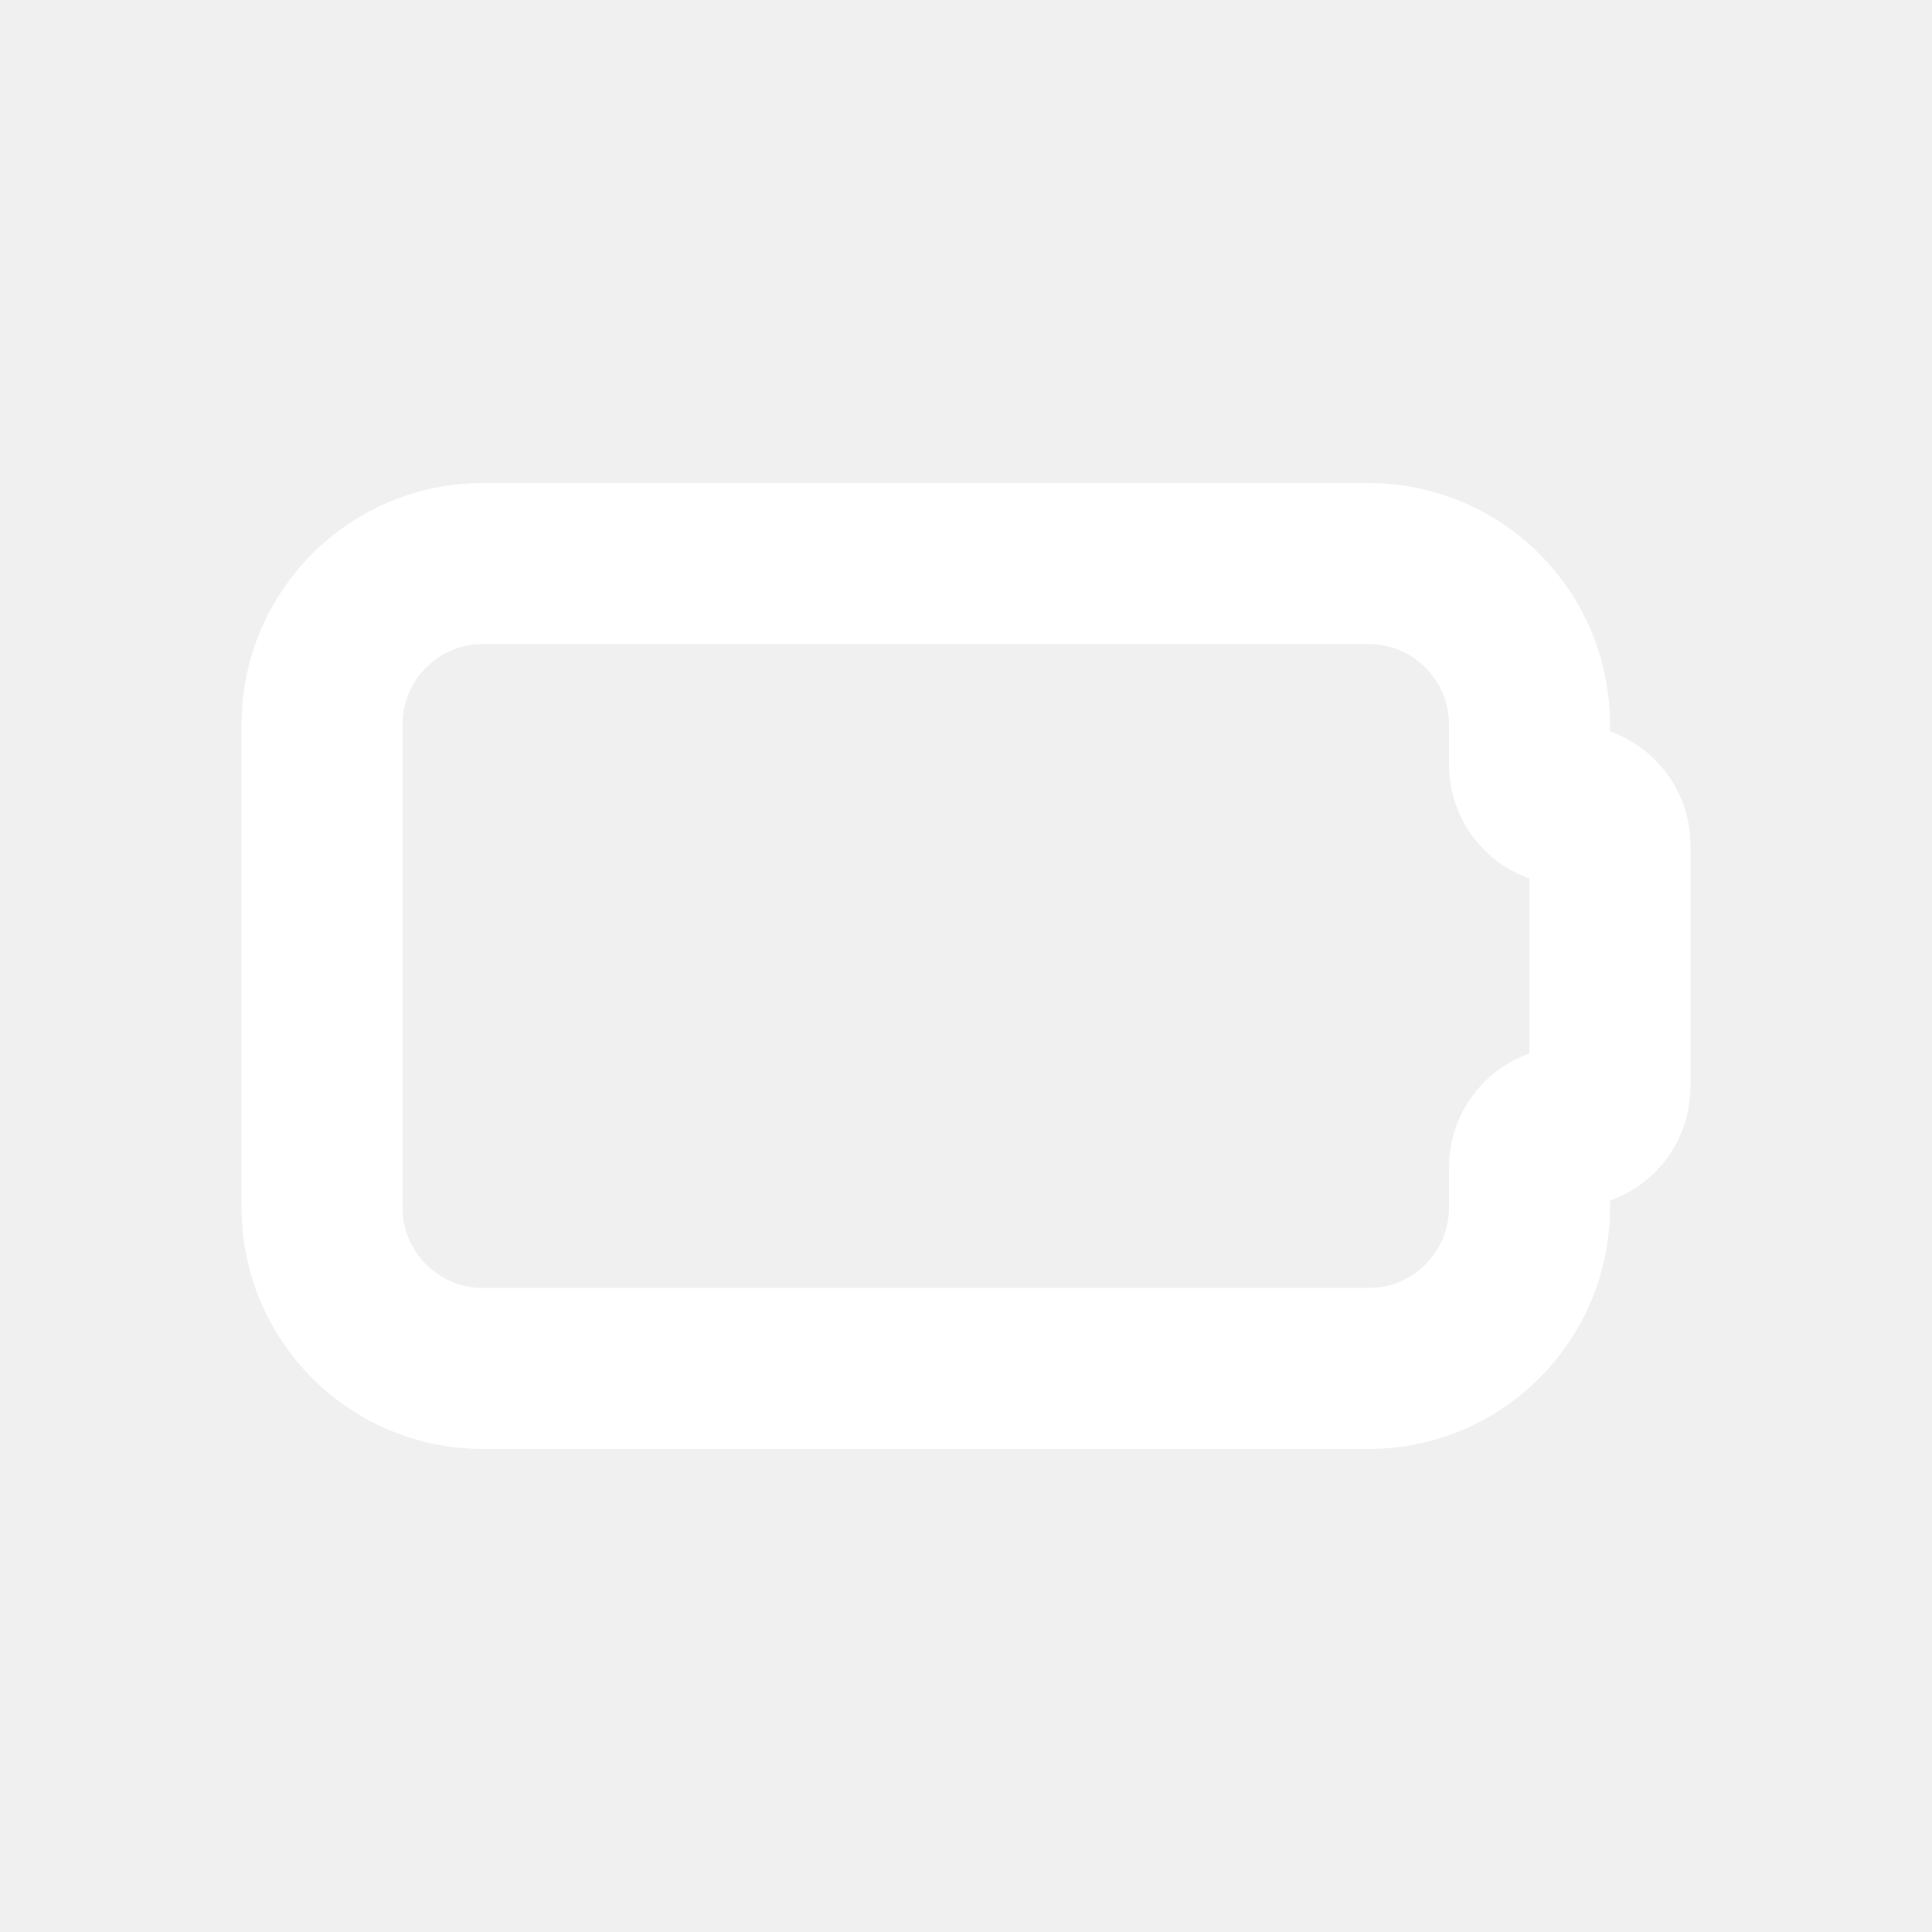
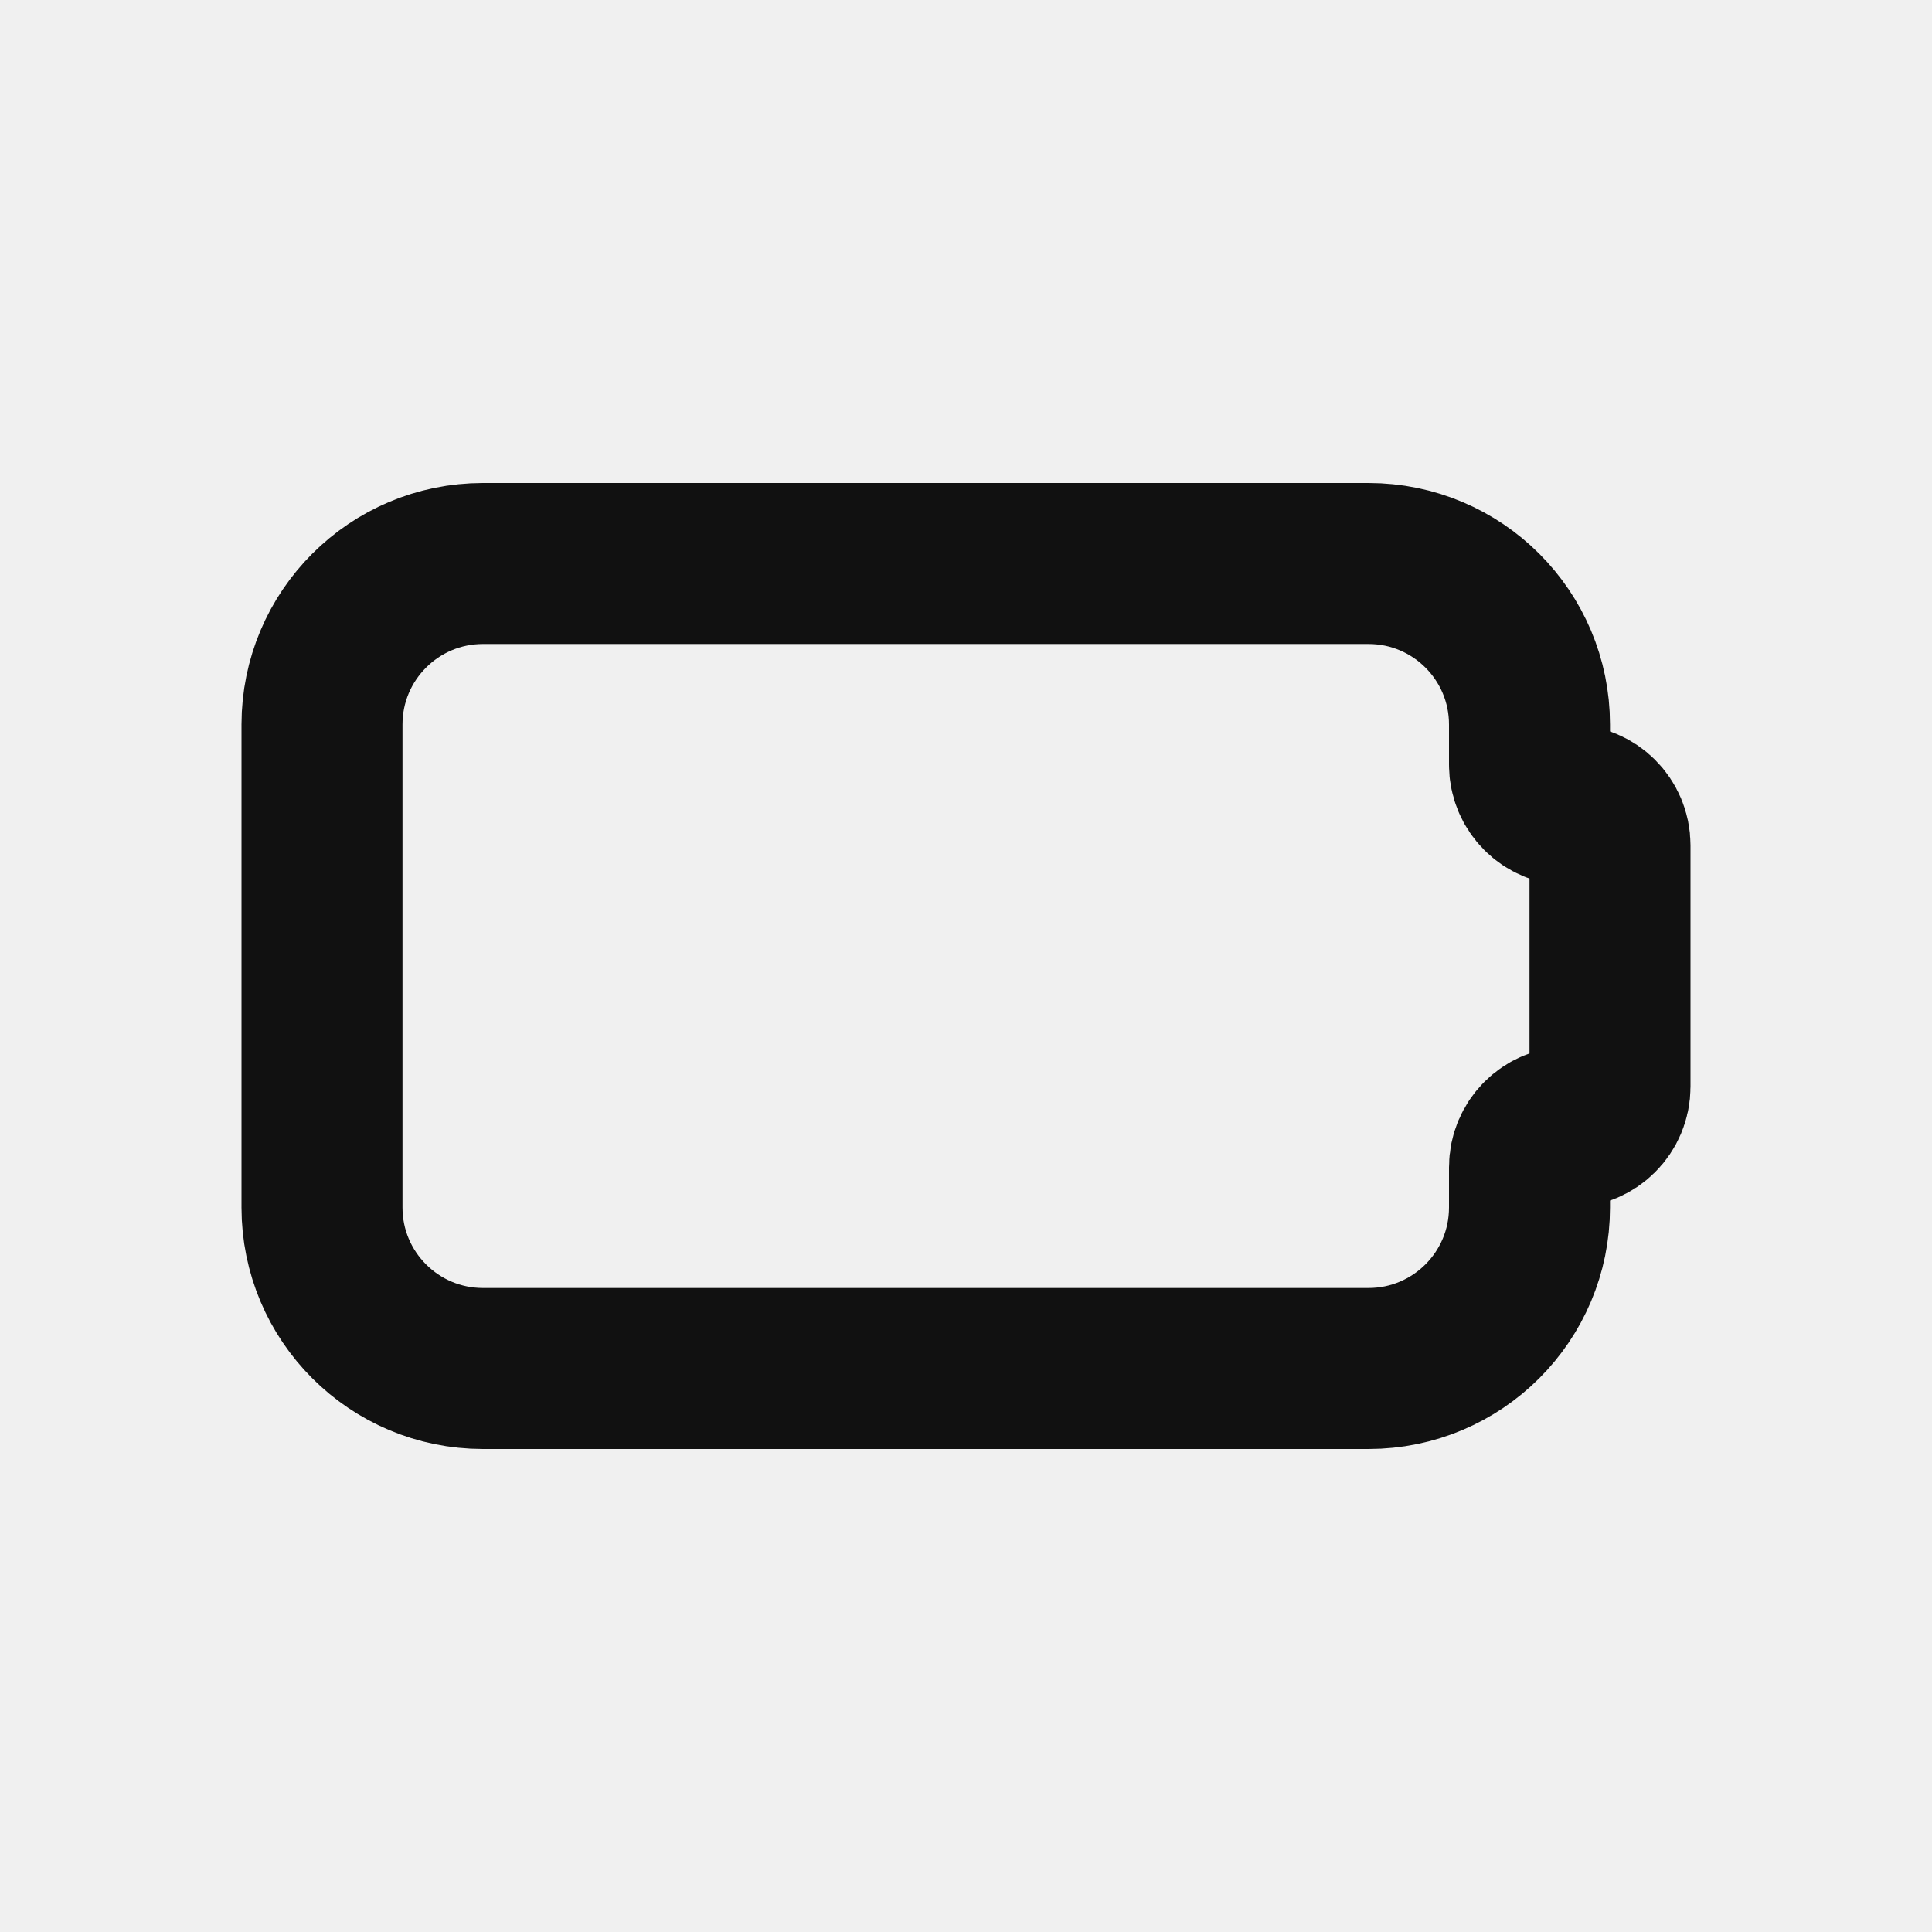
- <svg xmlns="http://www.w3.org/2000/svg" width="24" height="24" viewBox="0 0 24 24" fill="none" stroke="#fff" stroke-width="2" stroke-linecap="round" stroke-linejoin="round" class="icon icon-tabler icons-tabler-outline icon-tabler-battery">
+ <svg xmlns="http://www.w3.org/2000/svg" width="24" height="24" viewBox="0 0 24 24" fill="none" stroke="#111" stroke-width="2" stroke-linecap="round" stroke-linejoin="round" class="icon icon-tabler icons-tabler-outline icon-tabler-battery">
  <path stroke="none" d="M0 0h24v24H0z" fill="none" />
  <path d="M6 7h11a2 2 0 0 1 2 2v.5a.5 .5 0 0 0 .5 .5a.5 .5 0 0 1 .5 .5v3a.5 .5 0 0 1 -.5 .5a.5 .5 0 0 0 -.5 .5v.5a2 2 0 0 1 -2 2h-11a2 2 0 0 1 -2 -2v-6a2 2 0 0 1 2 -2" />
</svg>
